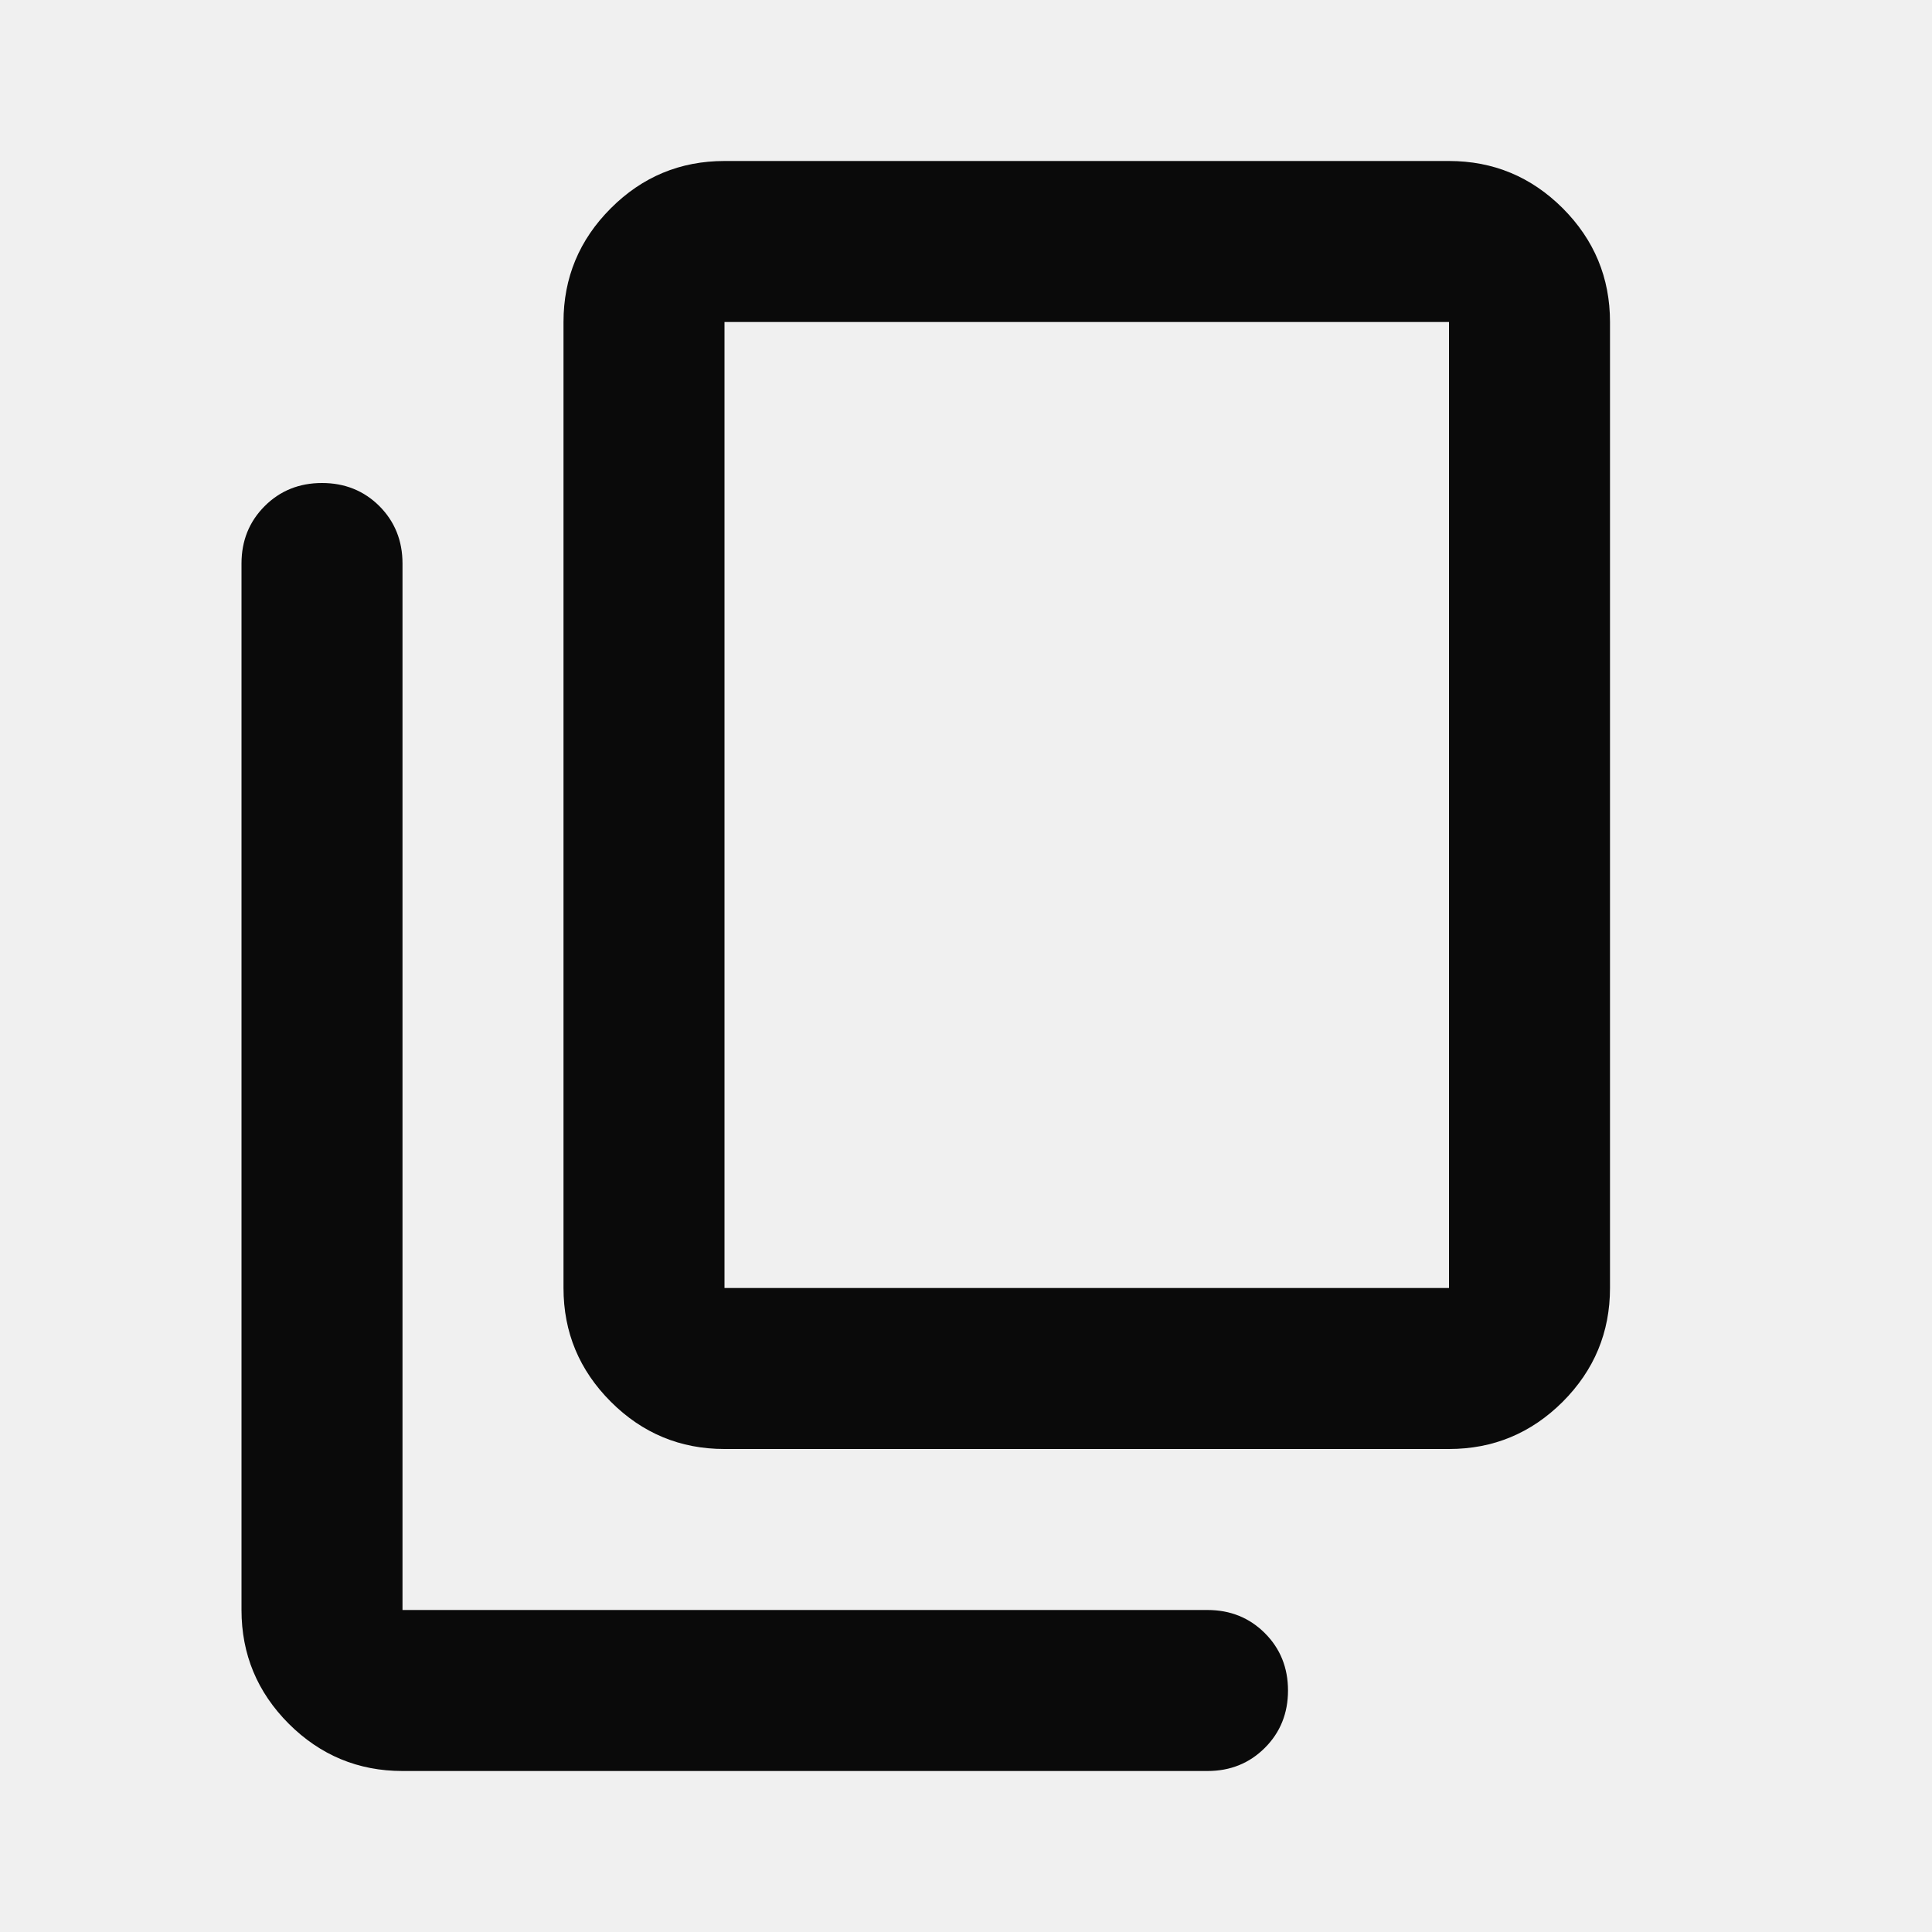
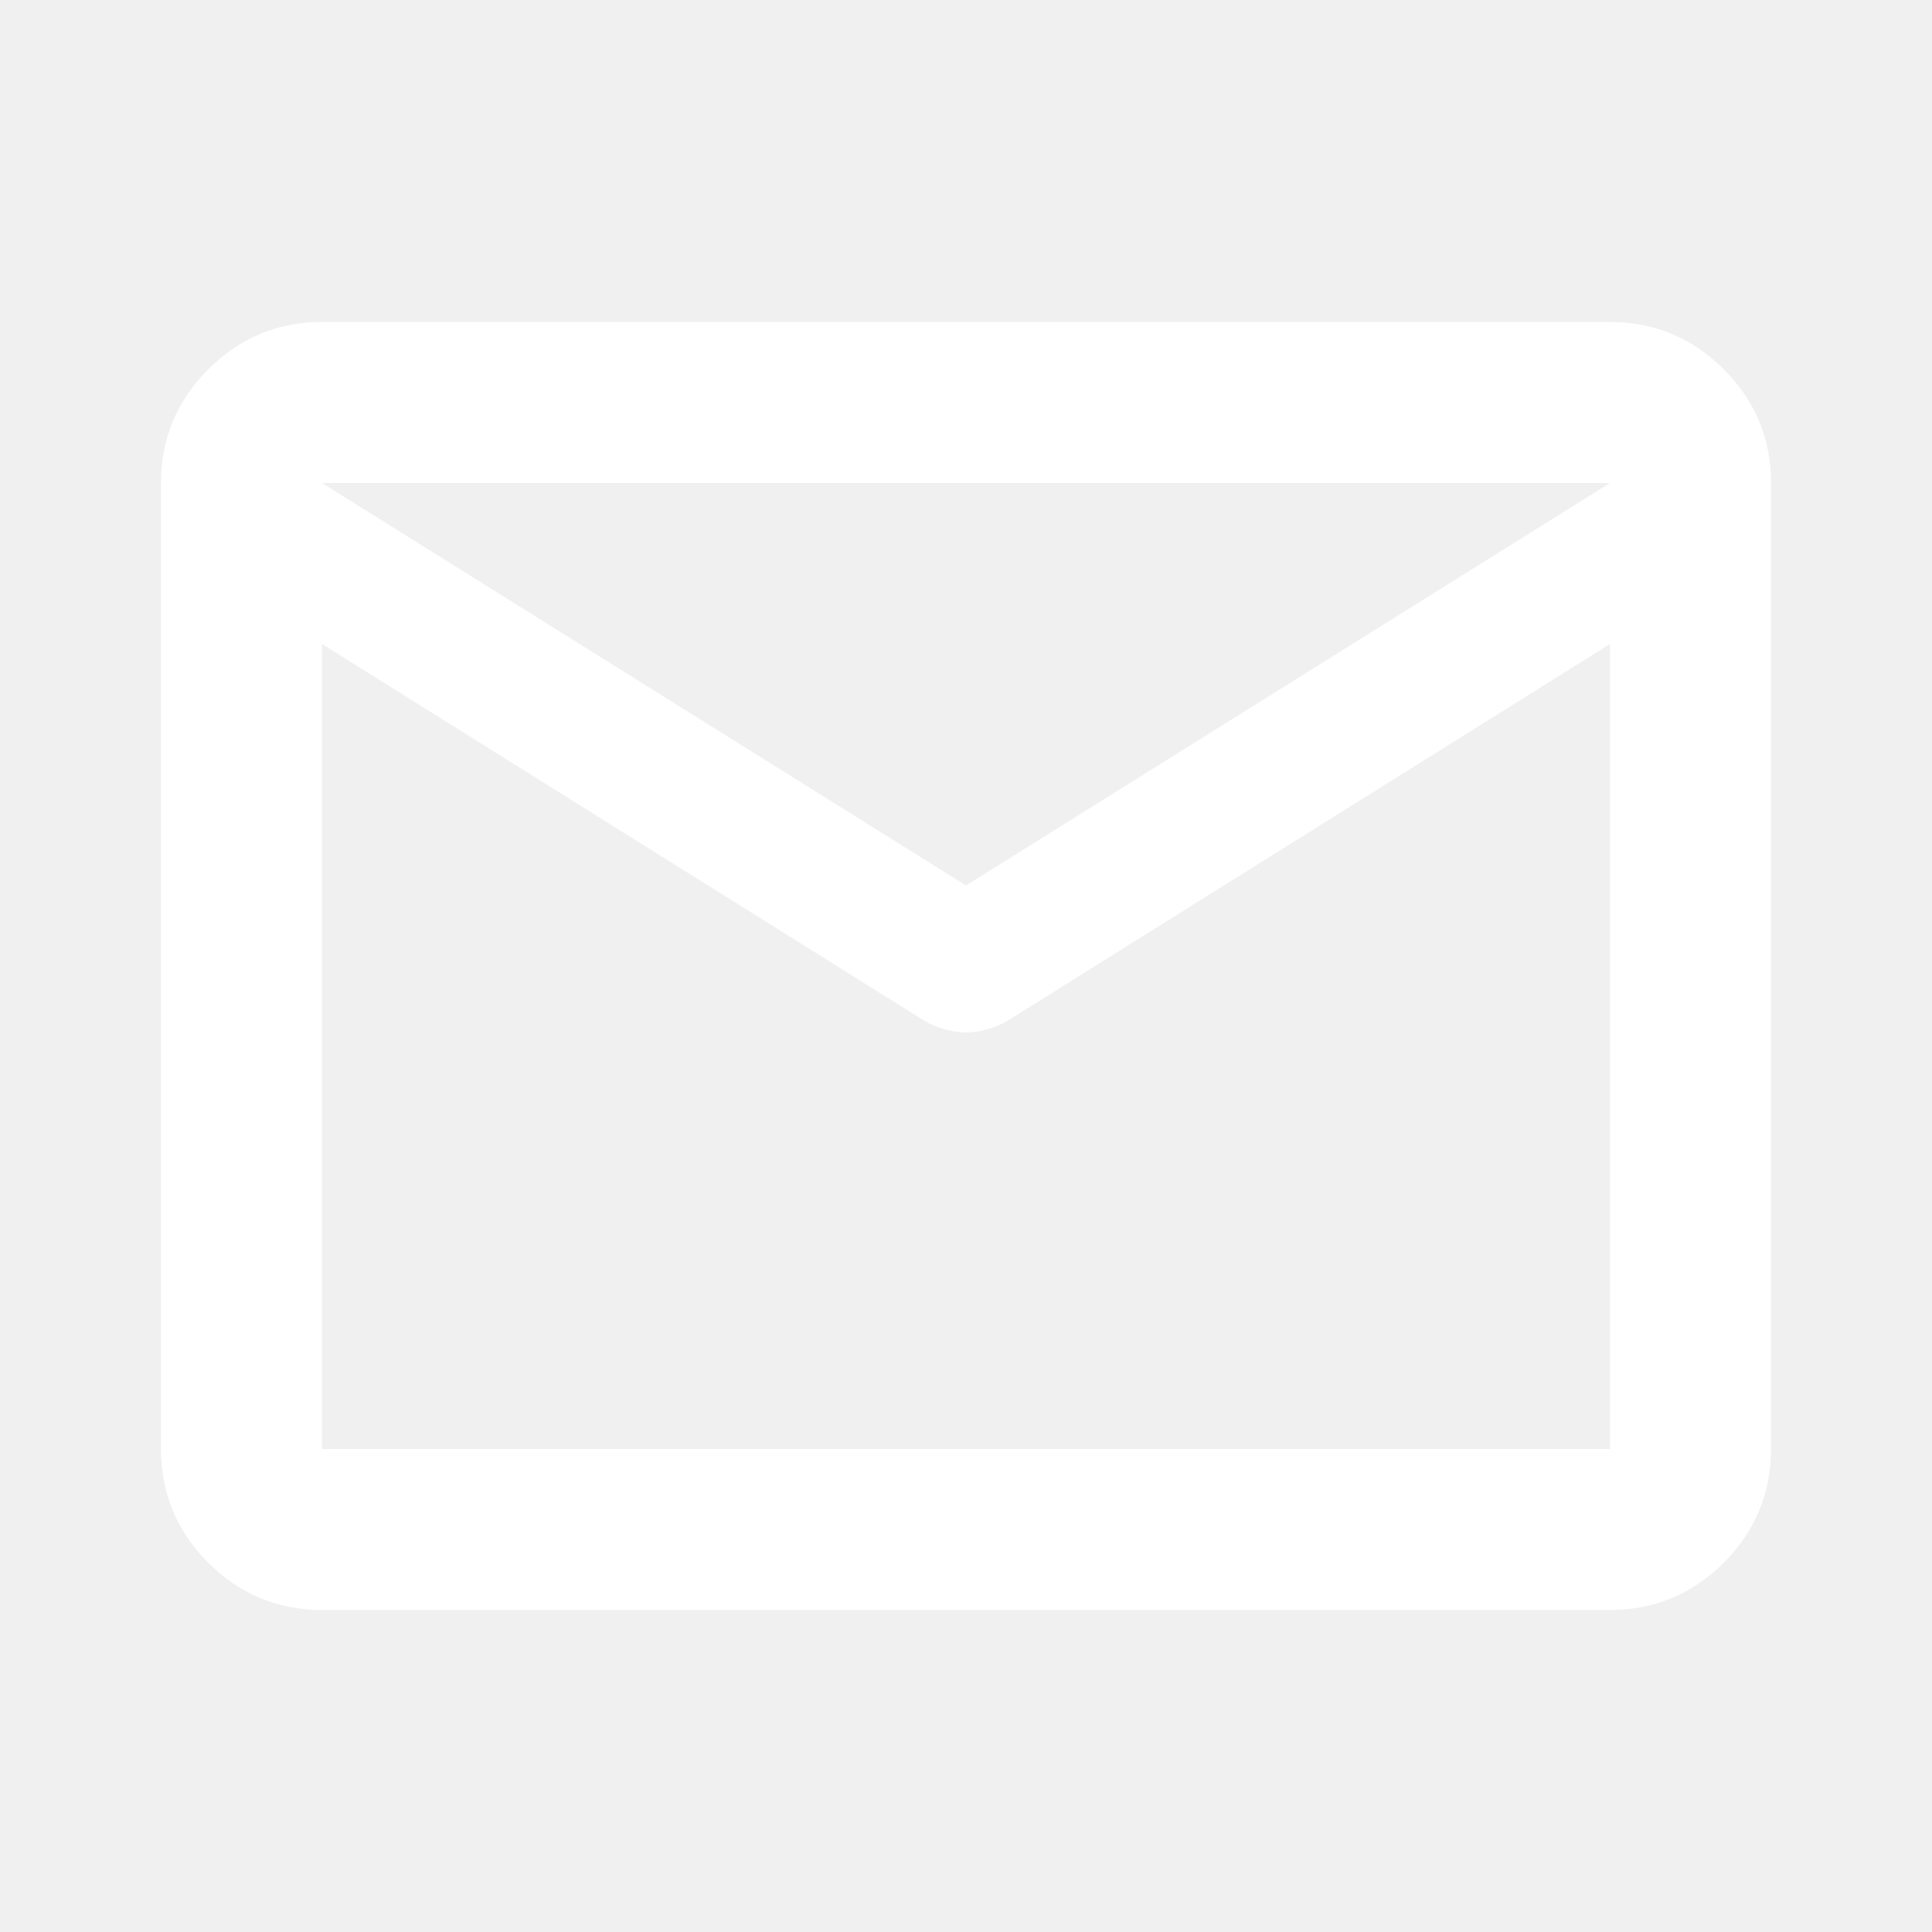
- <svg xmlns="http://www.w3.org/2000/svg" viewBox="0 0 24 24">
-   <path d="M9 18C8.45 18 7.979 17.804 7.588 17.413C7.196 17.021 7 16.55 7 16V4C7 3.45 7.196 2.979 7.588 2.587C7.979 2.196 8.45 2 9 2H18C18.55 2 19.021 2.196 19.413 2.587C19.804 2.979 20 3.45 20 4V16C20 16.55 19.804 17.021 19.413 17.413C19.021 17.804 18.55 18 18 18H9ZM9 16H18V4H9V16ZM5 22C4.45 22 3.979 21.804 3.587 21.413C3.196 21.021 3 20.55 3 20V7C3 6.717 3.096 6.479 3.288 6.287C3.479 6.096 3.717 6 4 6C4.283 6 4.521 6.096 4.713 6.287C4.904 6.479 5 6.717 5 7V20H15C15.283 20 15.521 20.096 15.713 20.288C15.904 20.479 16 20.717 16 21C16 21.283 15.904 21.521 15.713 21.712C15.521 21.904 15.283 22 15 22H5Z" fill="#0A0A0A" />
+ <svg xmlns="http://www.w3.org/2000/svg" width="24" height="24" viewBox="0 0 24 24" fill="none">
+   <path d="M4 20C3.45 20 2.979 19.804 2.587 19.413C2.196 19.021 2 18.55 2 18V6C2 5.45 2.196 4.979 2.587 4.588C2.979 4.196 3.45 4 4 4H20C20.55 4 21.021 4.196 21.413 4.588C21.804 4.979 22 5.45 22 6V18C22 18.55 21.804 19.021 21.413 19.413C21.021 19.804 20.55 20 20 20H4ZM20 8L12.525 12.675C12.442 12.725 12.354 12.762 12.262 12.787C12.171 12.812 12.083 12.825 12 12.825C11.917 12.825 11.829 12.812 11.738 12.787C11.646 12.762 11.558 12.725 11.475 12.675L4 8V18H20V8ZM12 11L20 6H4L12 11ZM4 8.25V6.775V6.8V6.787V8.25Z" fill="white" />
</svg>
